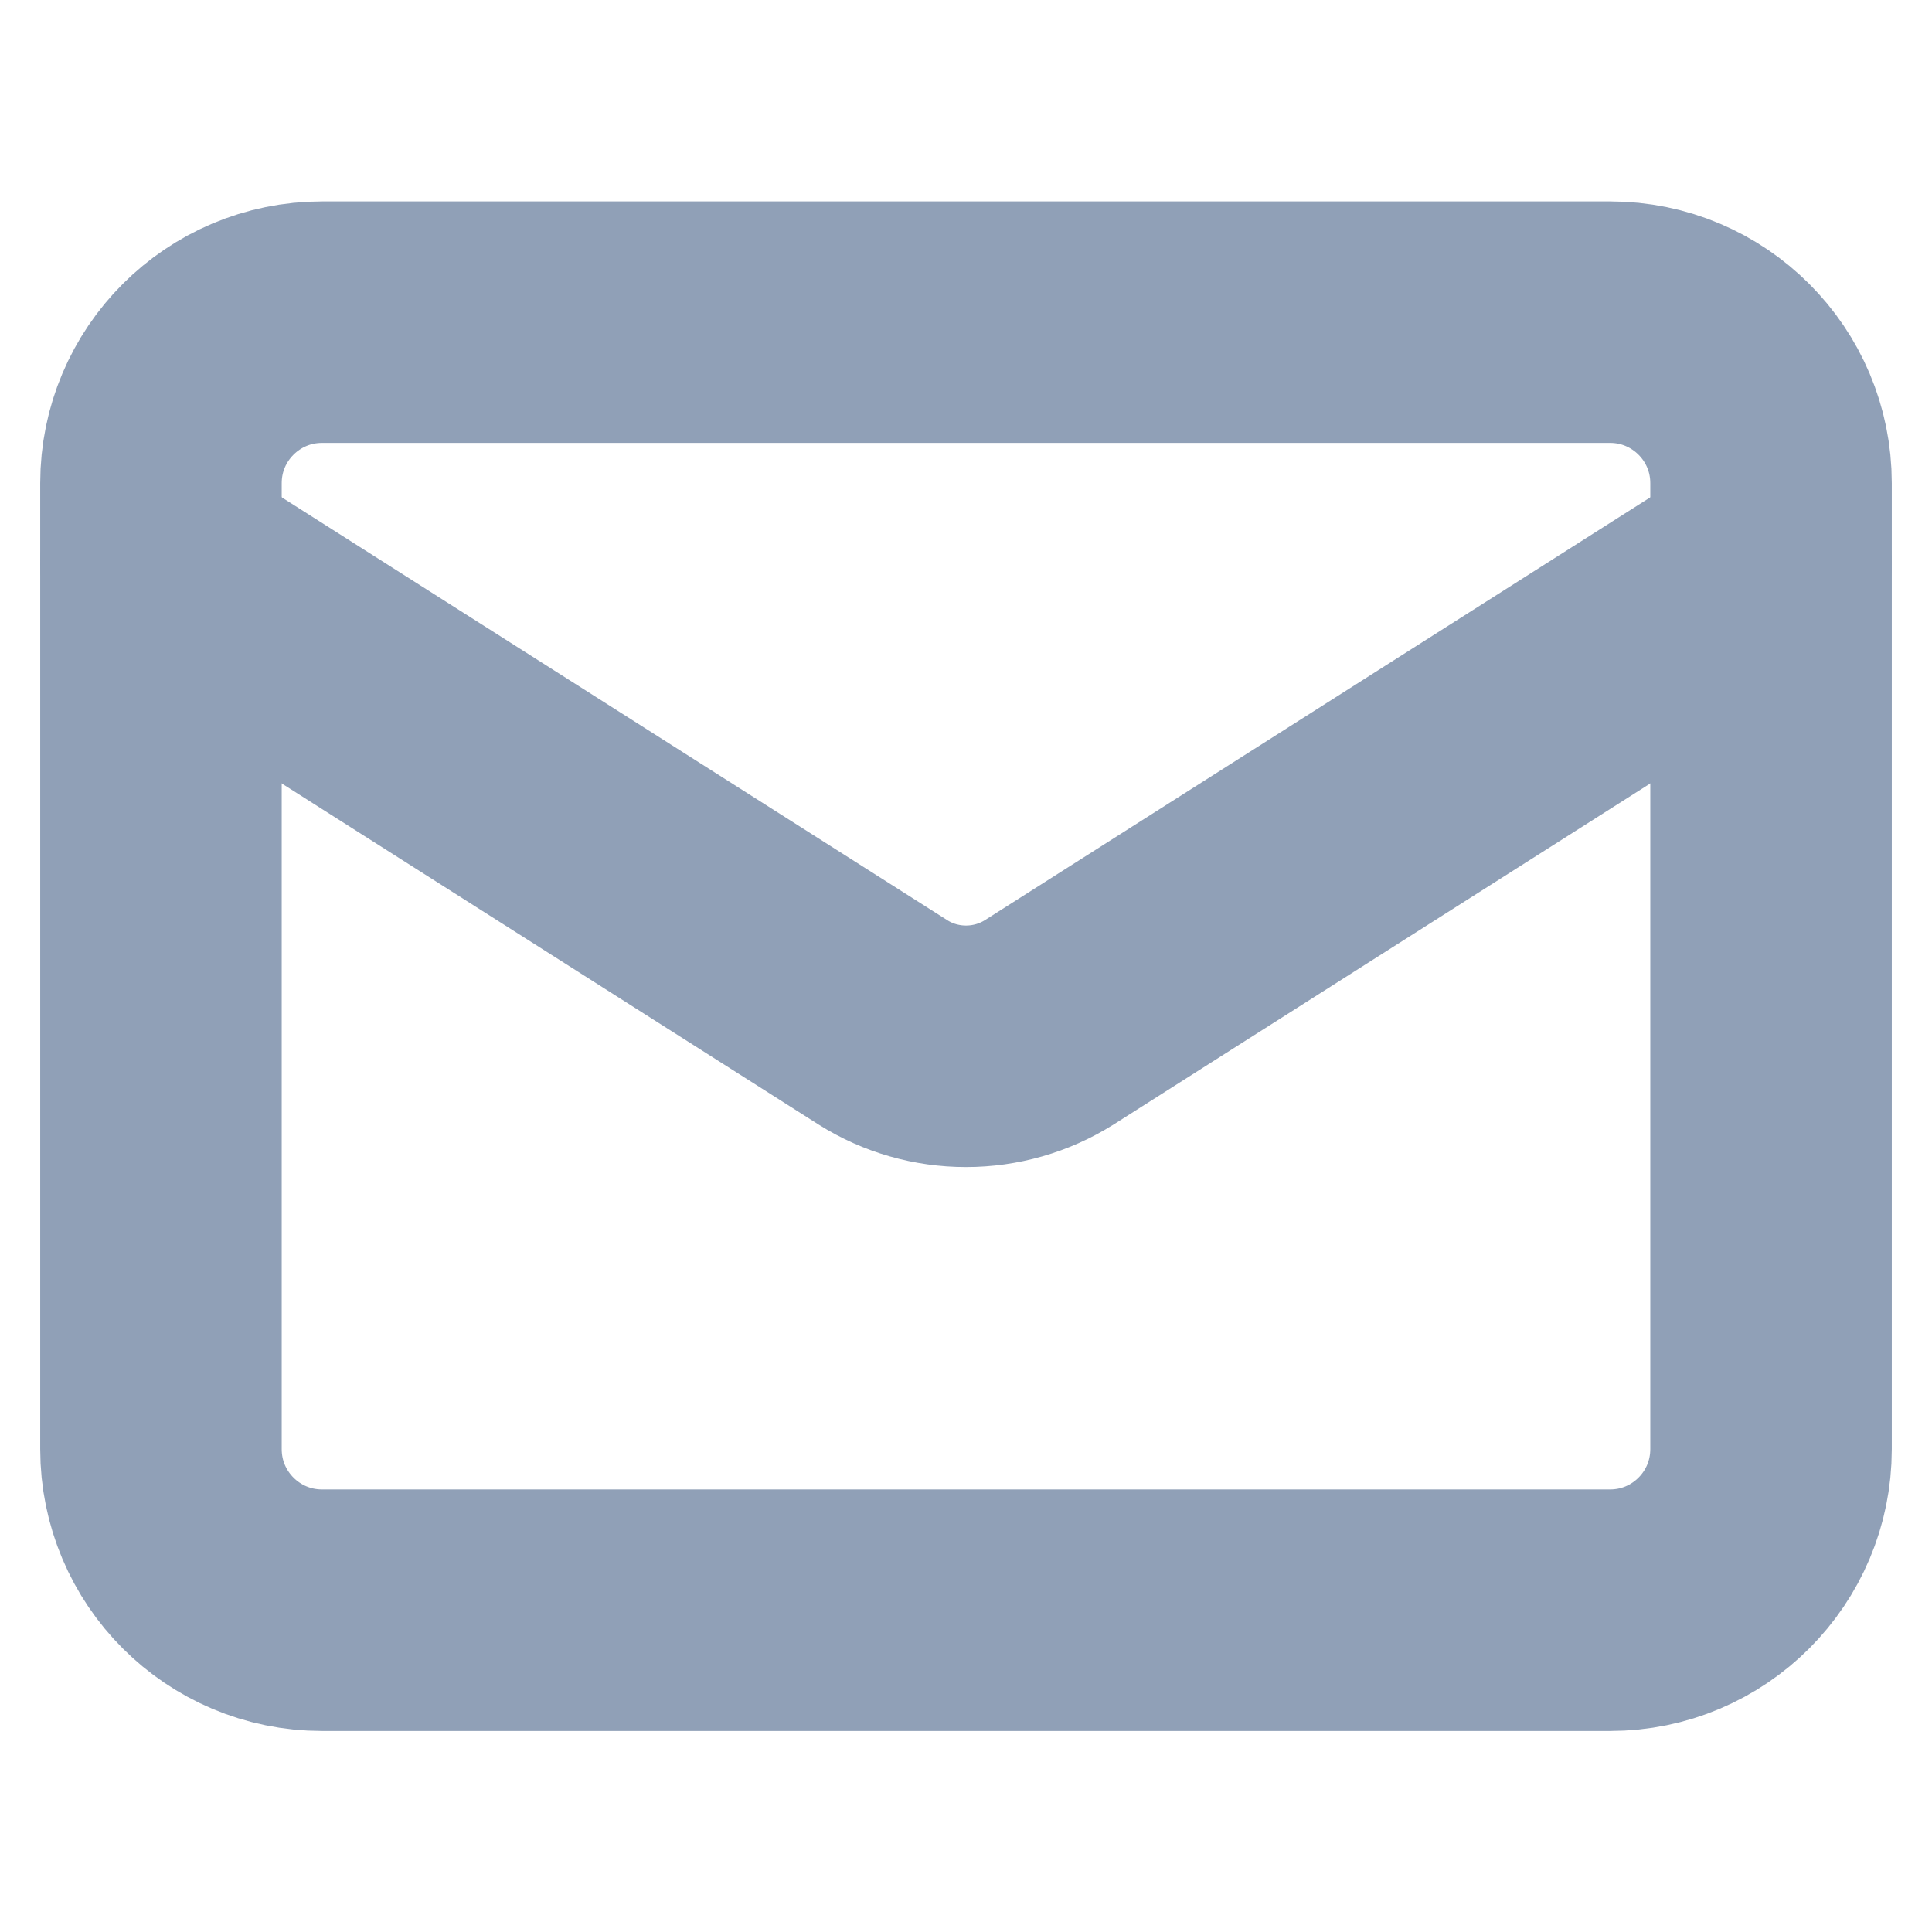
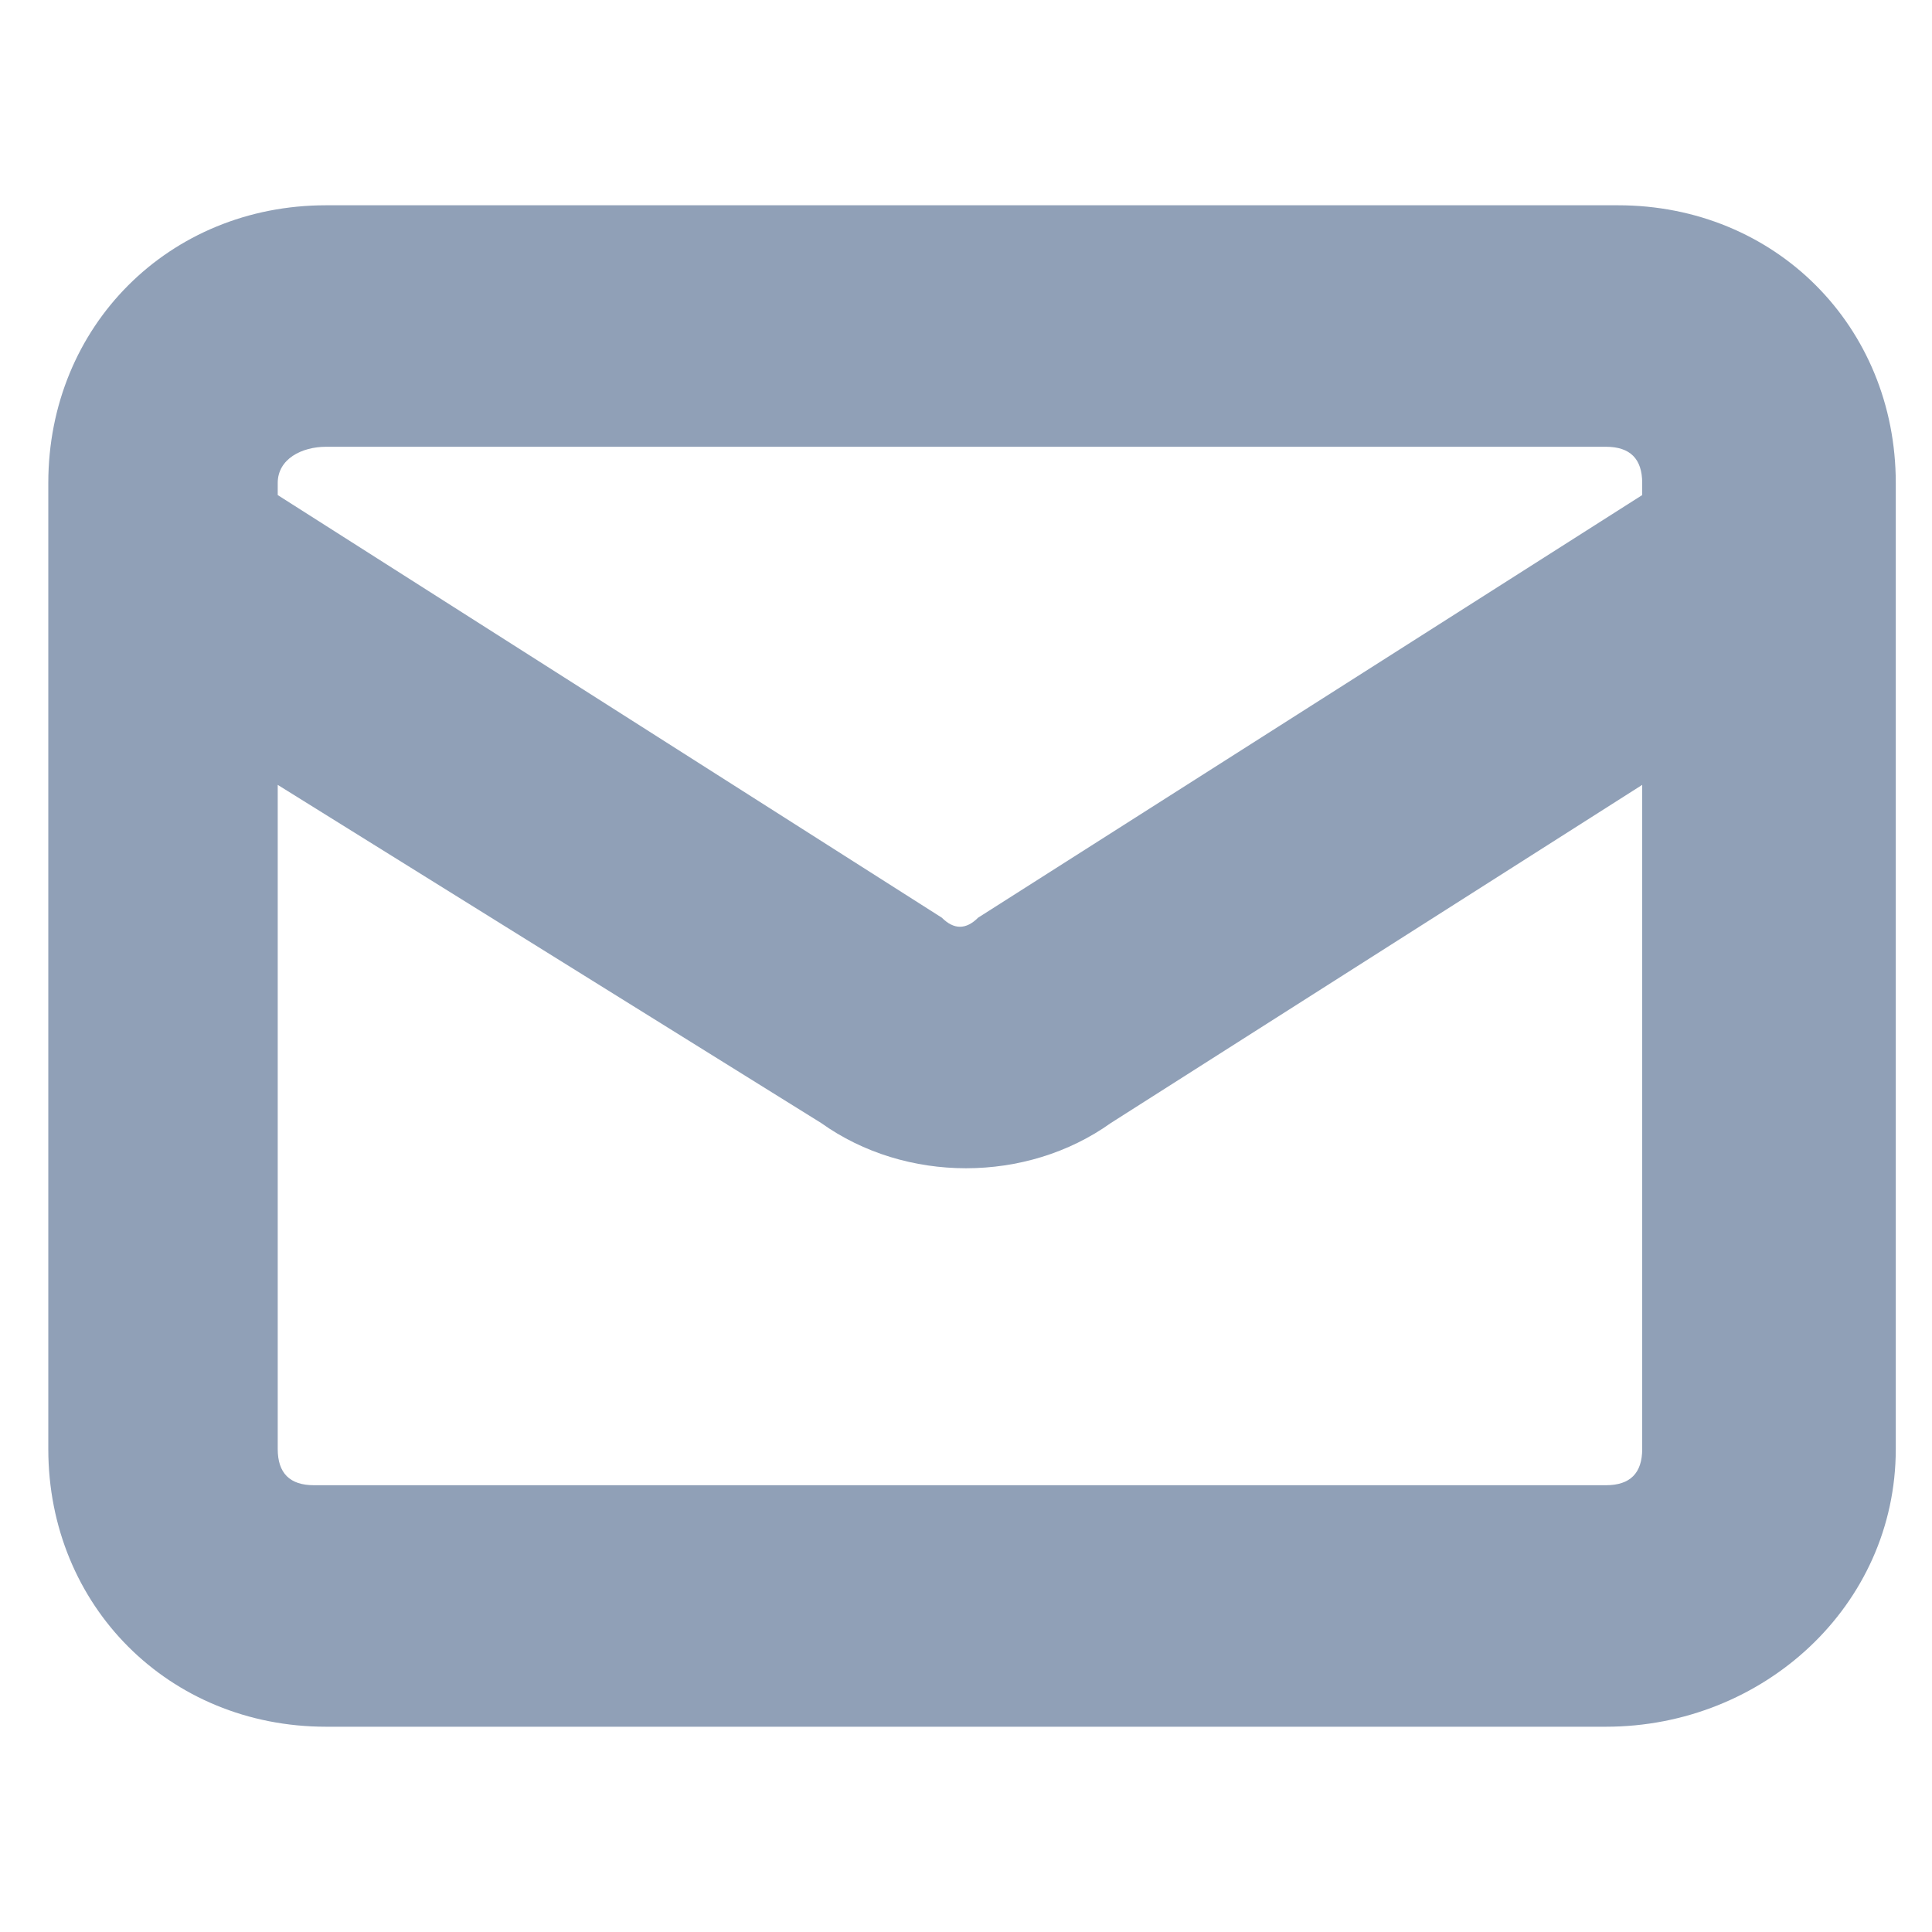
- <svg xmlns="http://www.w3.org/2000/svg" width="16" height="16" viewBox="0 0 16 16" fill="none">
-   <path d="M13.334 2.668H2.667C1.93 2.668 1.333 3.265 1.333 4.001V12.001C1.333 12.738 1.93 13.335 2.667 13.335H13.334C14.07 13.335 14.667 12.738 14.667 12.001V4.001C14.667 3.265 14.07 2.668 13.334 2.668Z" stroke="#90A0B7" stroke-width="2" stroke-linecap="round" stroke-linejoin="round" />
-   <path d="M14.667 4.668L8.687 8.468C8.481 8.597 8.243 8.665 8 8.665C7.757 8.665 7.519 8.597 7.314 8.468L1.333 4.668" stroke="#90A0B7" stroke-width="2" stroke-linecap="round" stroke-linejoin="round" />
+ <svg xmlns="http://www.w3.org/2000/svg" version="1.1" id="Слой_1" x="0px" y="0px" viewBox="0 0 16 16" style="enable-background:new 0 0 16 16;" xml:space="preserve">
+   <style type="text/css">
+ 	.st0{fill:#90A0B7;}
+ </style>
+   <path class="st0" d="M13.3,14.3H2.7c-1.3,0-2.3-1-2.3-2.3V4.7c0,0,0,0,0,0V4c0-1.3,1-2.3,2.3-2.3h10.7c1.3,0,2.3,1,2.3,2.3v0.6  c0,0,0,0,0,0V12C15.7,13.3,14.6,14.3,13.3,14.3z M2.3,6.5V12c0,0.2,0.1,0.3,0.3,0.3h10.7c0.2,0,0.3-0.1,0.3-0.3V6.5L9.2,9.3  c-0.7,0.5-1.7,0.5-2.4,0L2.3,6.5z M2.3,4.1l5.5,3.5c0.1,0.1,0.2,0.1,0.3,0l5.5-3.5V4c0-0.2-0.1-0.3-0.3-0.3H2.7  C2.5,3.7,2.3,3.8,2.3,4V4.1z" />
</svg>
